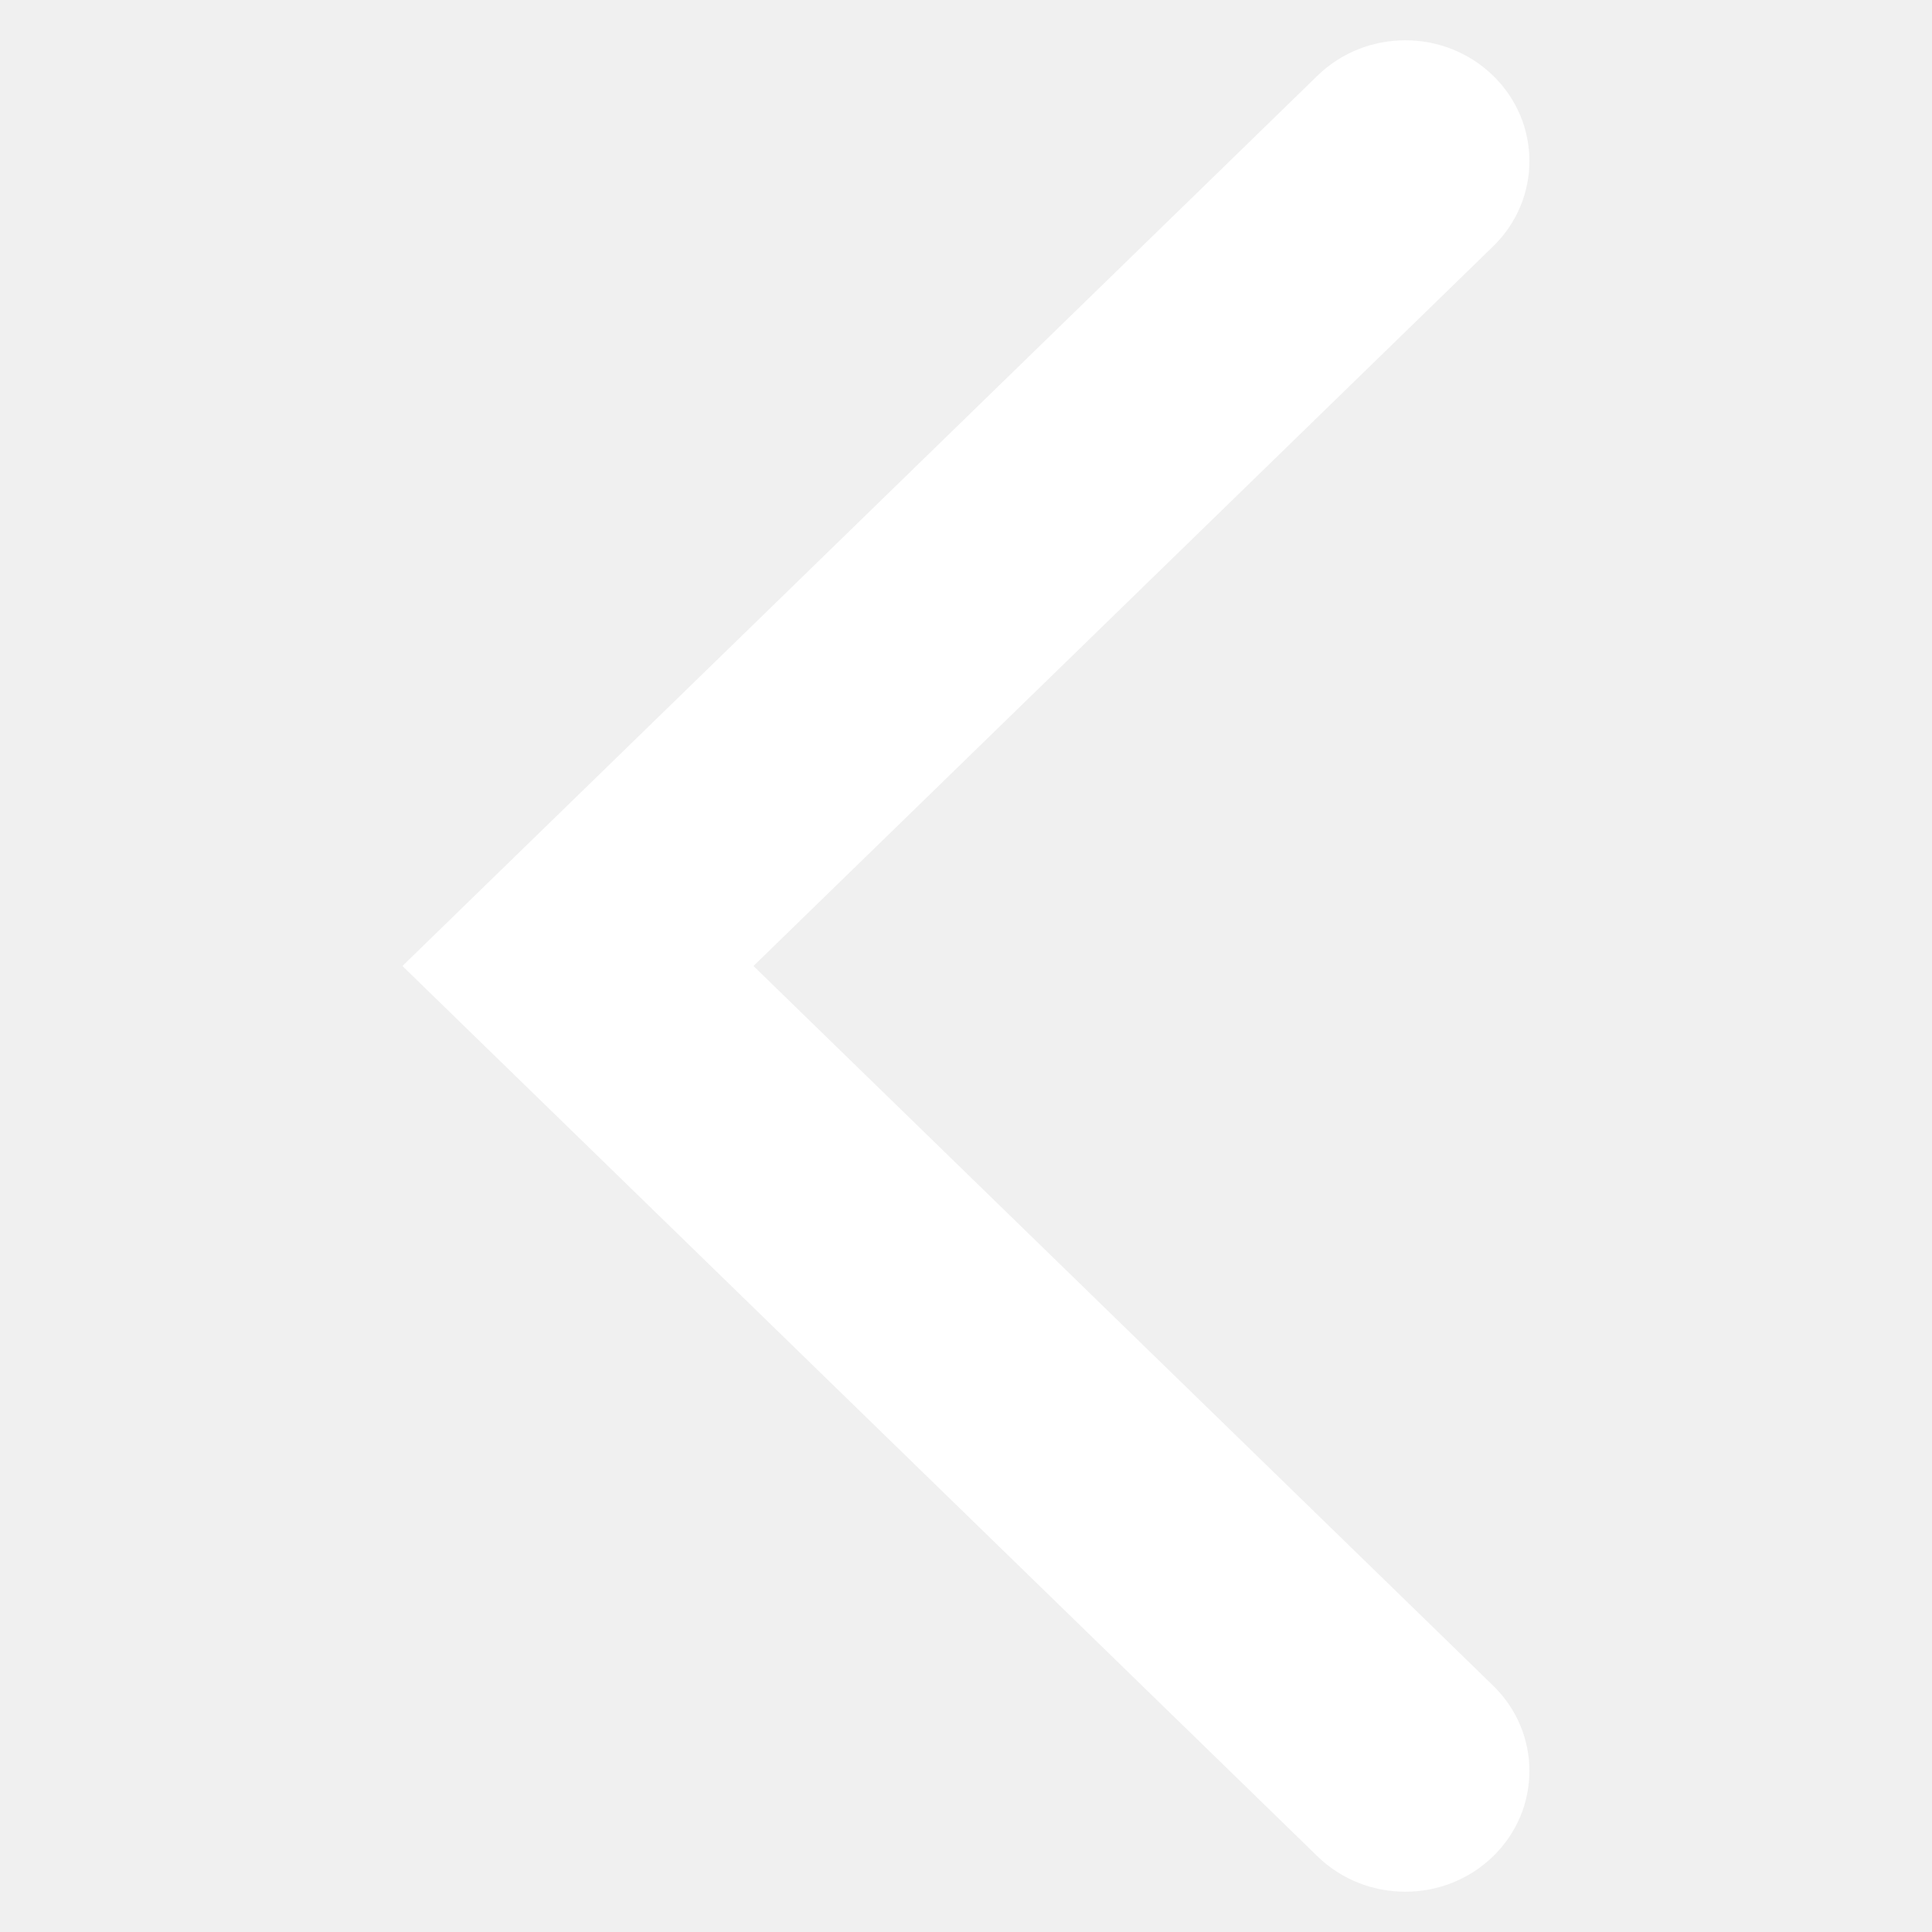
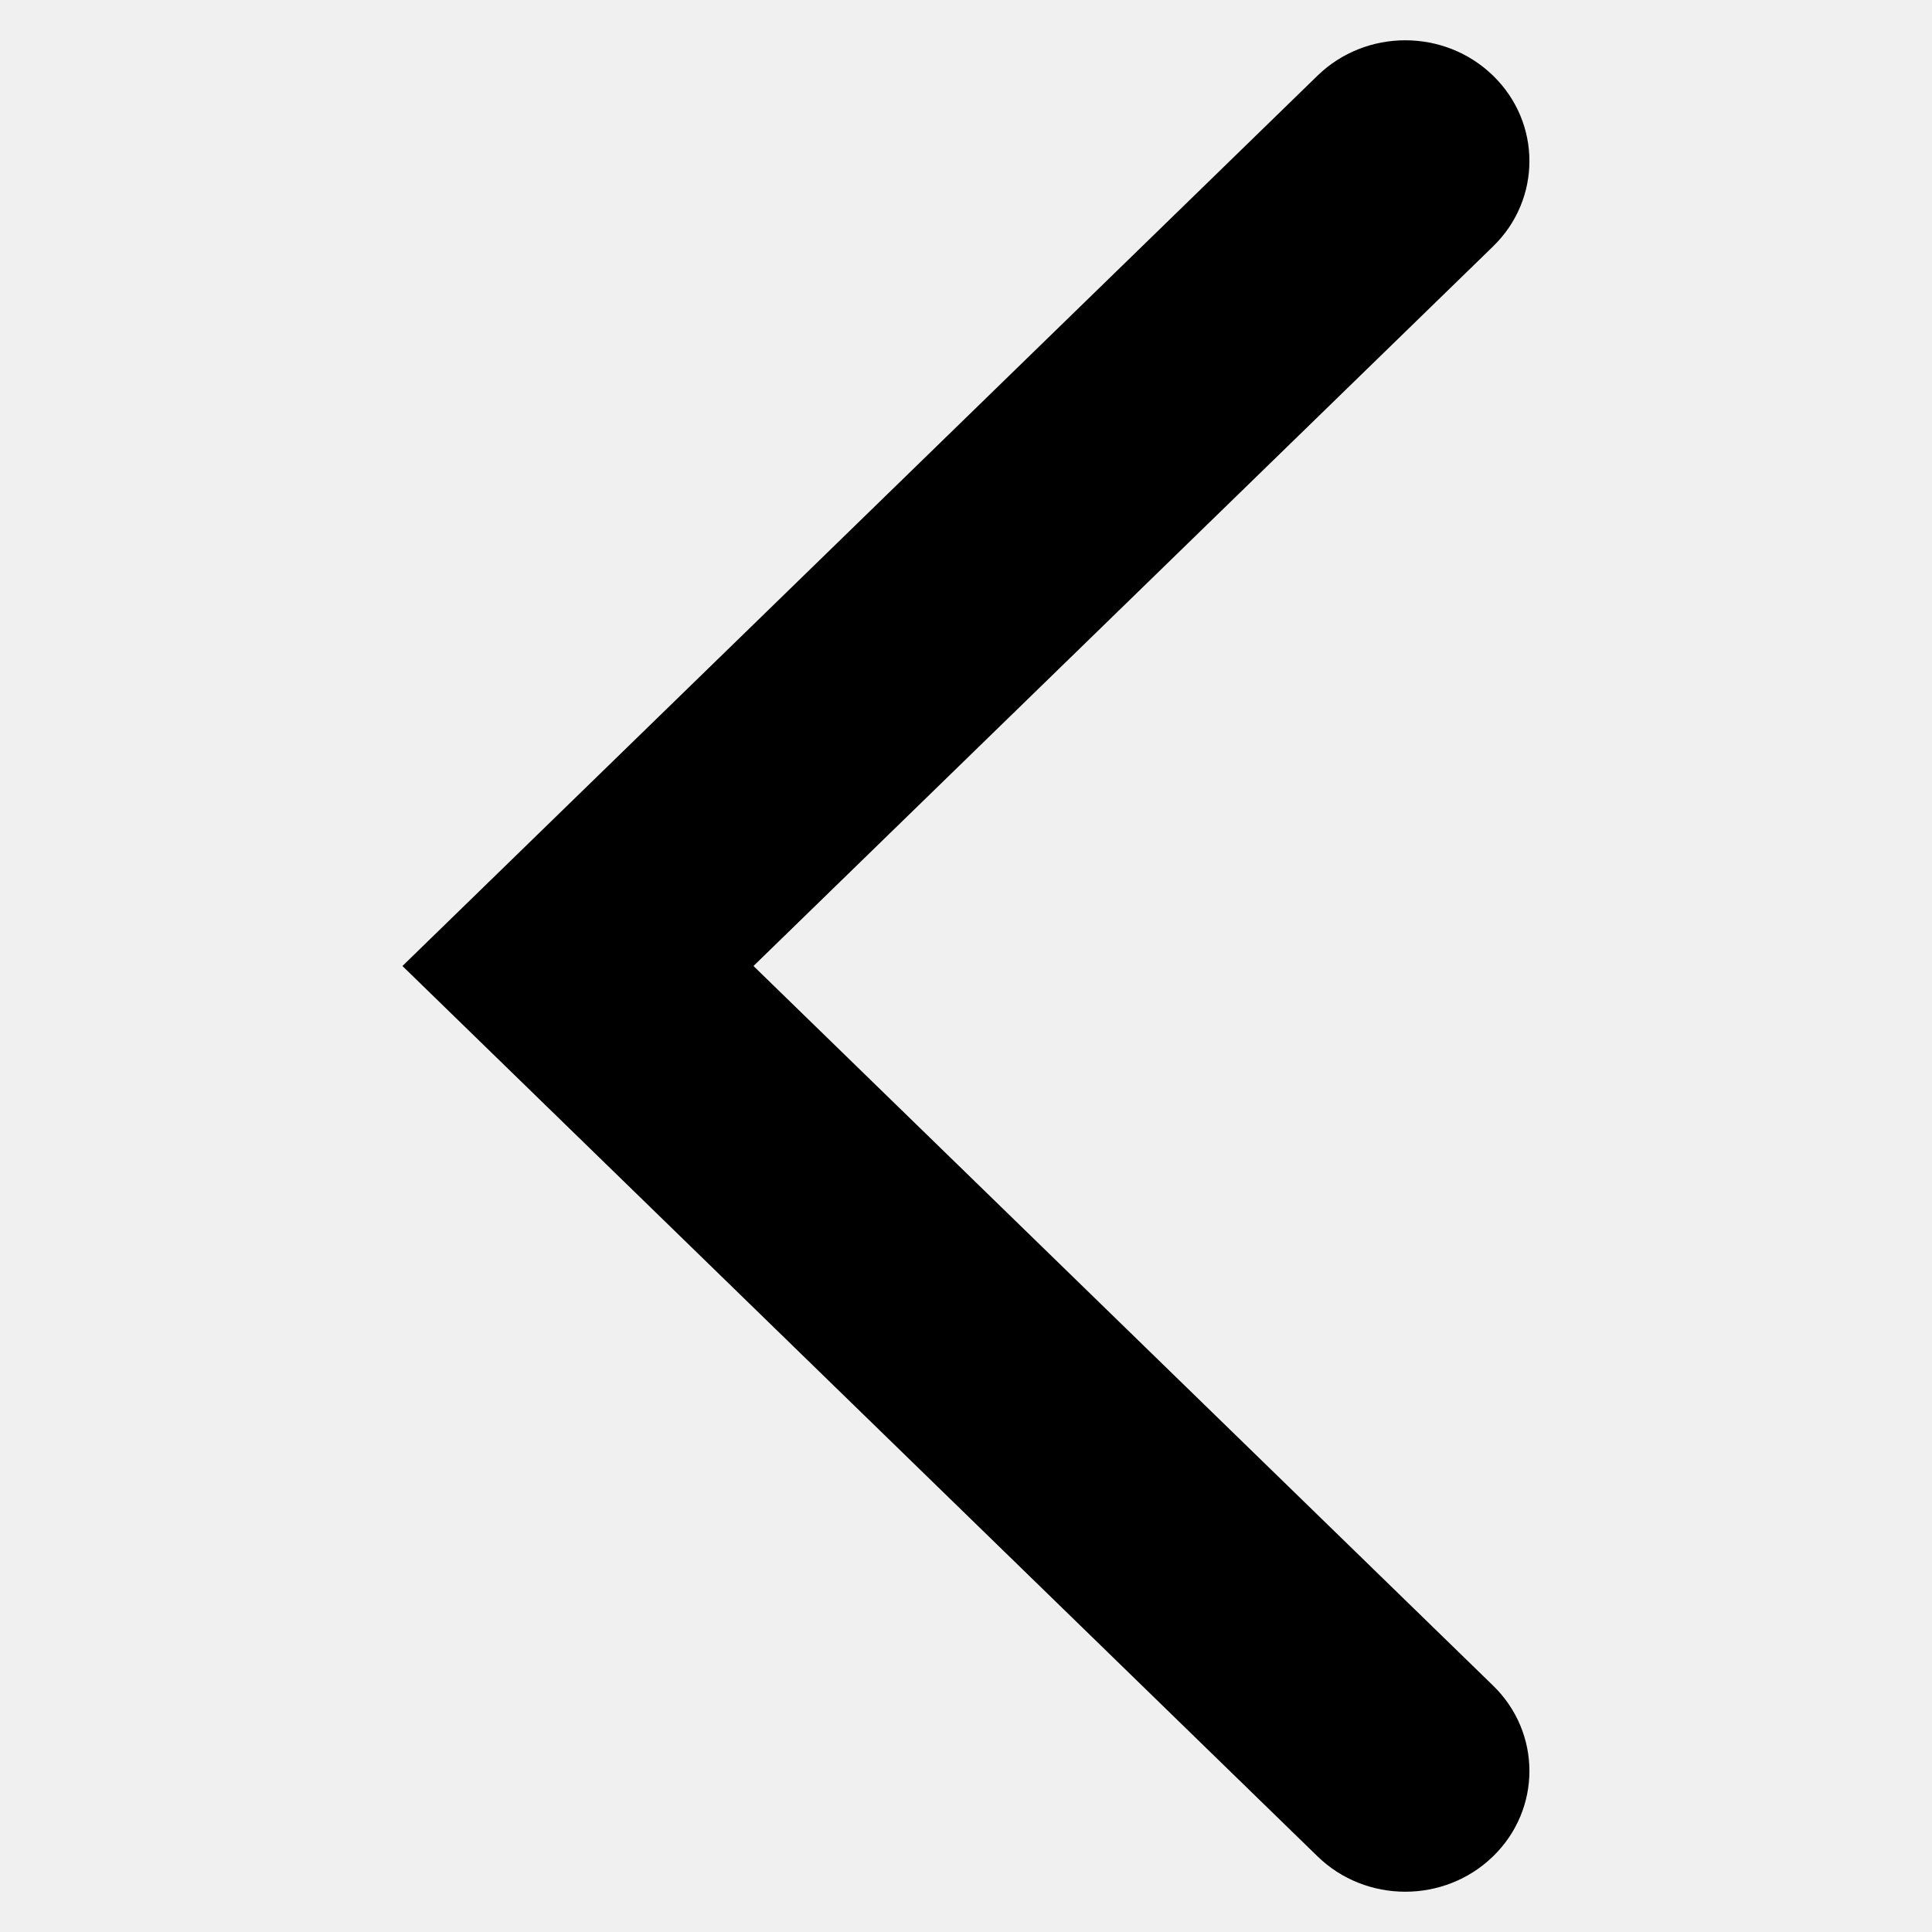
- <svg xmlns="http://www.w3.org/2000/svg" width="20" height="20" viewBox="0 0 20 20" fill="none">
-   <mask id="mask0_1416_595" style="mask-type:alpha" maskUnits="userSpaceOnUse" x="4" y="0" width="12" height="20">
-     <path fill-rule="evenodd" clip-rule="evenodd" d="M15.456 0.783C15.958 1.271 15.958 2.063 15.456 2.551L7.8 10L15.456 17.449C15.958 17.937 15.958 18.729 15.456 19.217C14.954 19.705 14.141 19.705 13.639 19.217L4.166 10L13.639 0.783C14.141 0.295 14.954 0.295 15.456 0.783Z" fill="#006FFD" />
-   </mask>
-   <g mask="url(#mask0_1416_595)">
-     <rect y="-0.001" width="19.999" height="19.999" fill="white" />
-   </g>
+ <svg xmlns="http://www.w3.org/2000/svg" viewBox="0 0 20 20">
+   <path fill-rule="evenodd" clip-rule="evenodd" d="M15.456 0.783C15.958 1.271 15.958 2.063 15.456 2.551L7.8 10L15.456 17.449C15.958 17.937 15.958 18.729 15.456 19.217C14.954 19.705 14.141 19.705 13.639 19.217L4.166 10L13.639 0.783C14.141 0.295 14.954 0.295 15.456 0.783Z" fill="currentColor" />
</svg>
